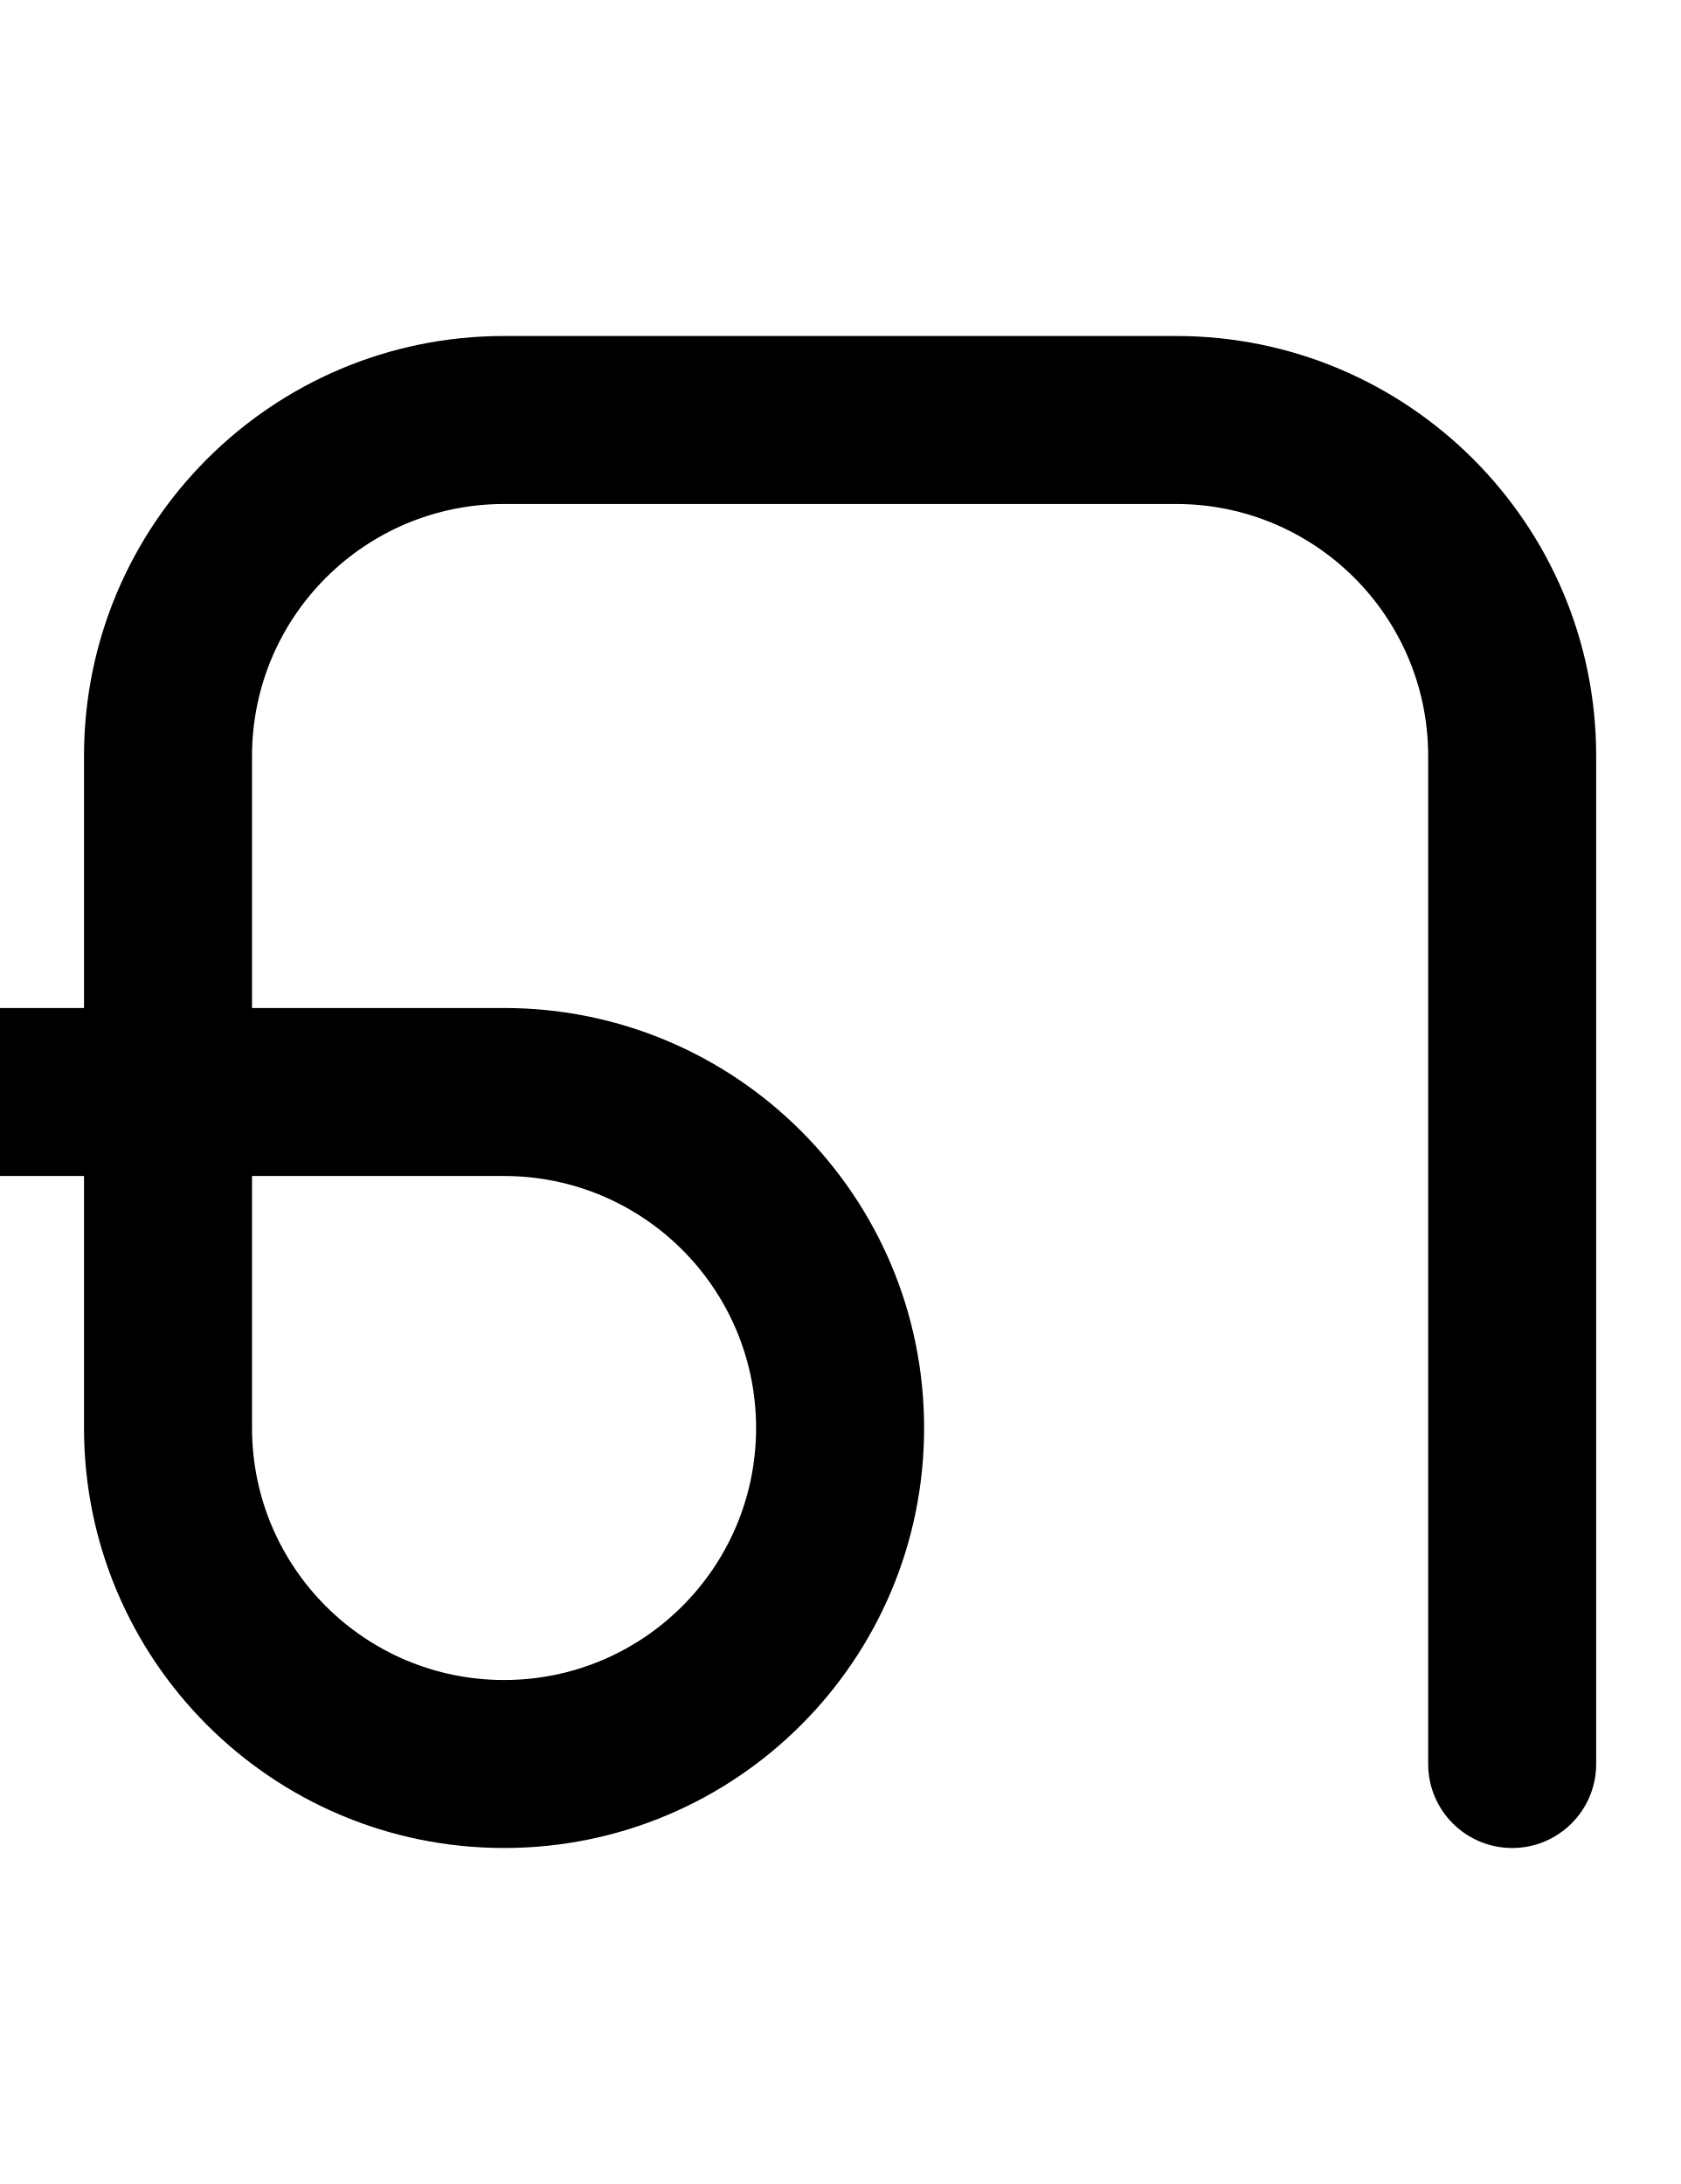
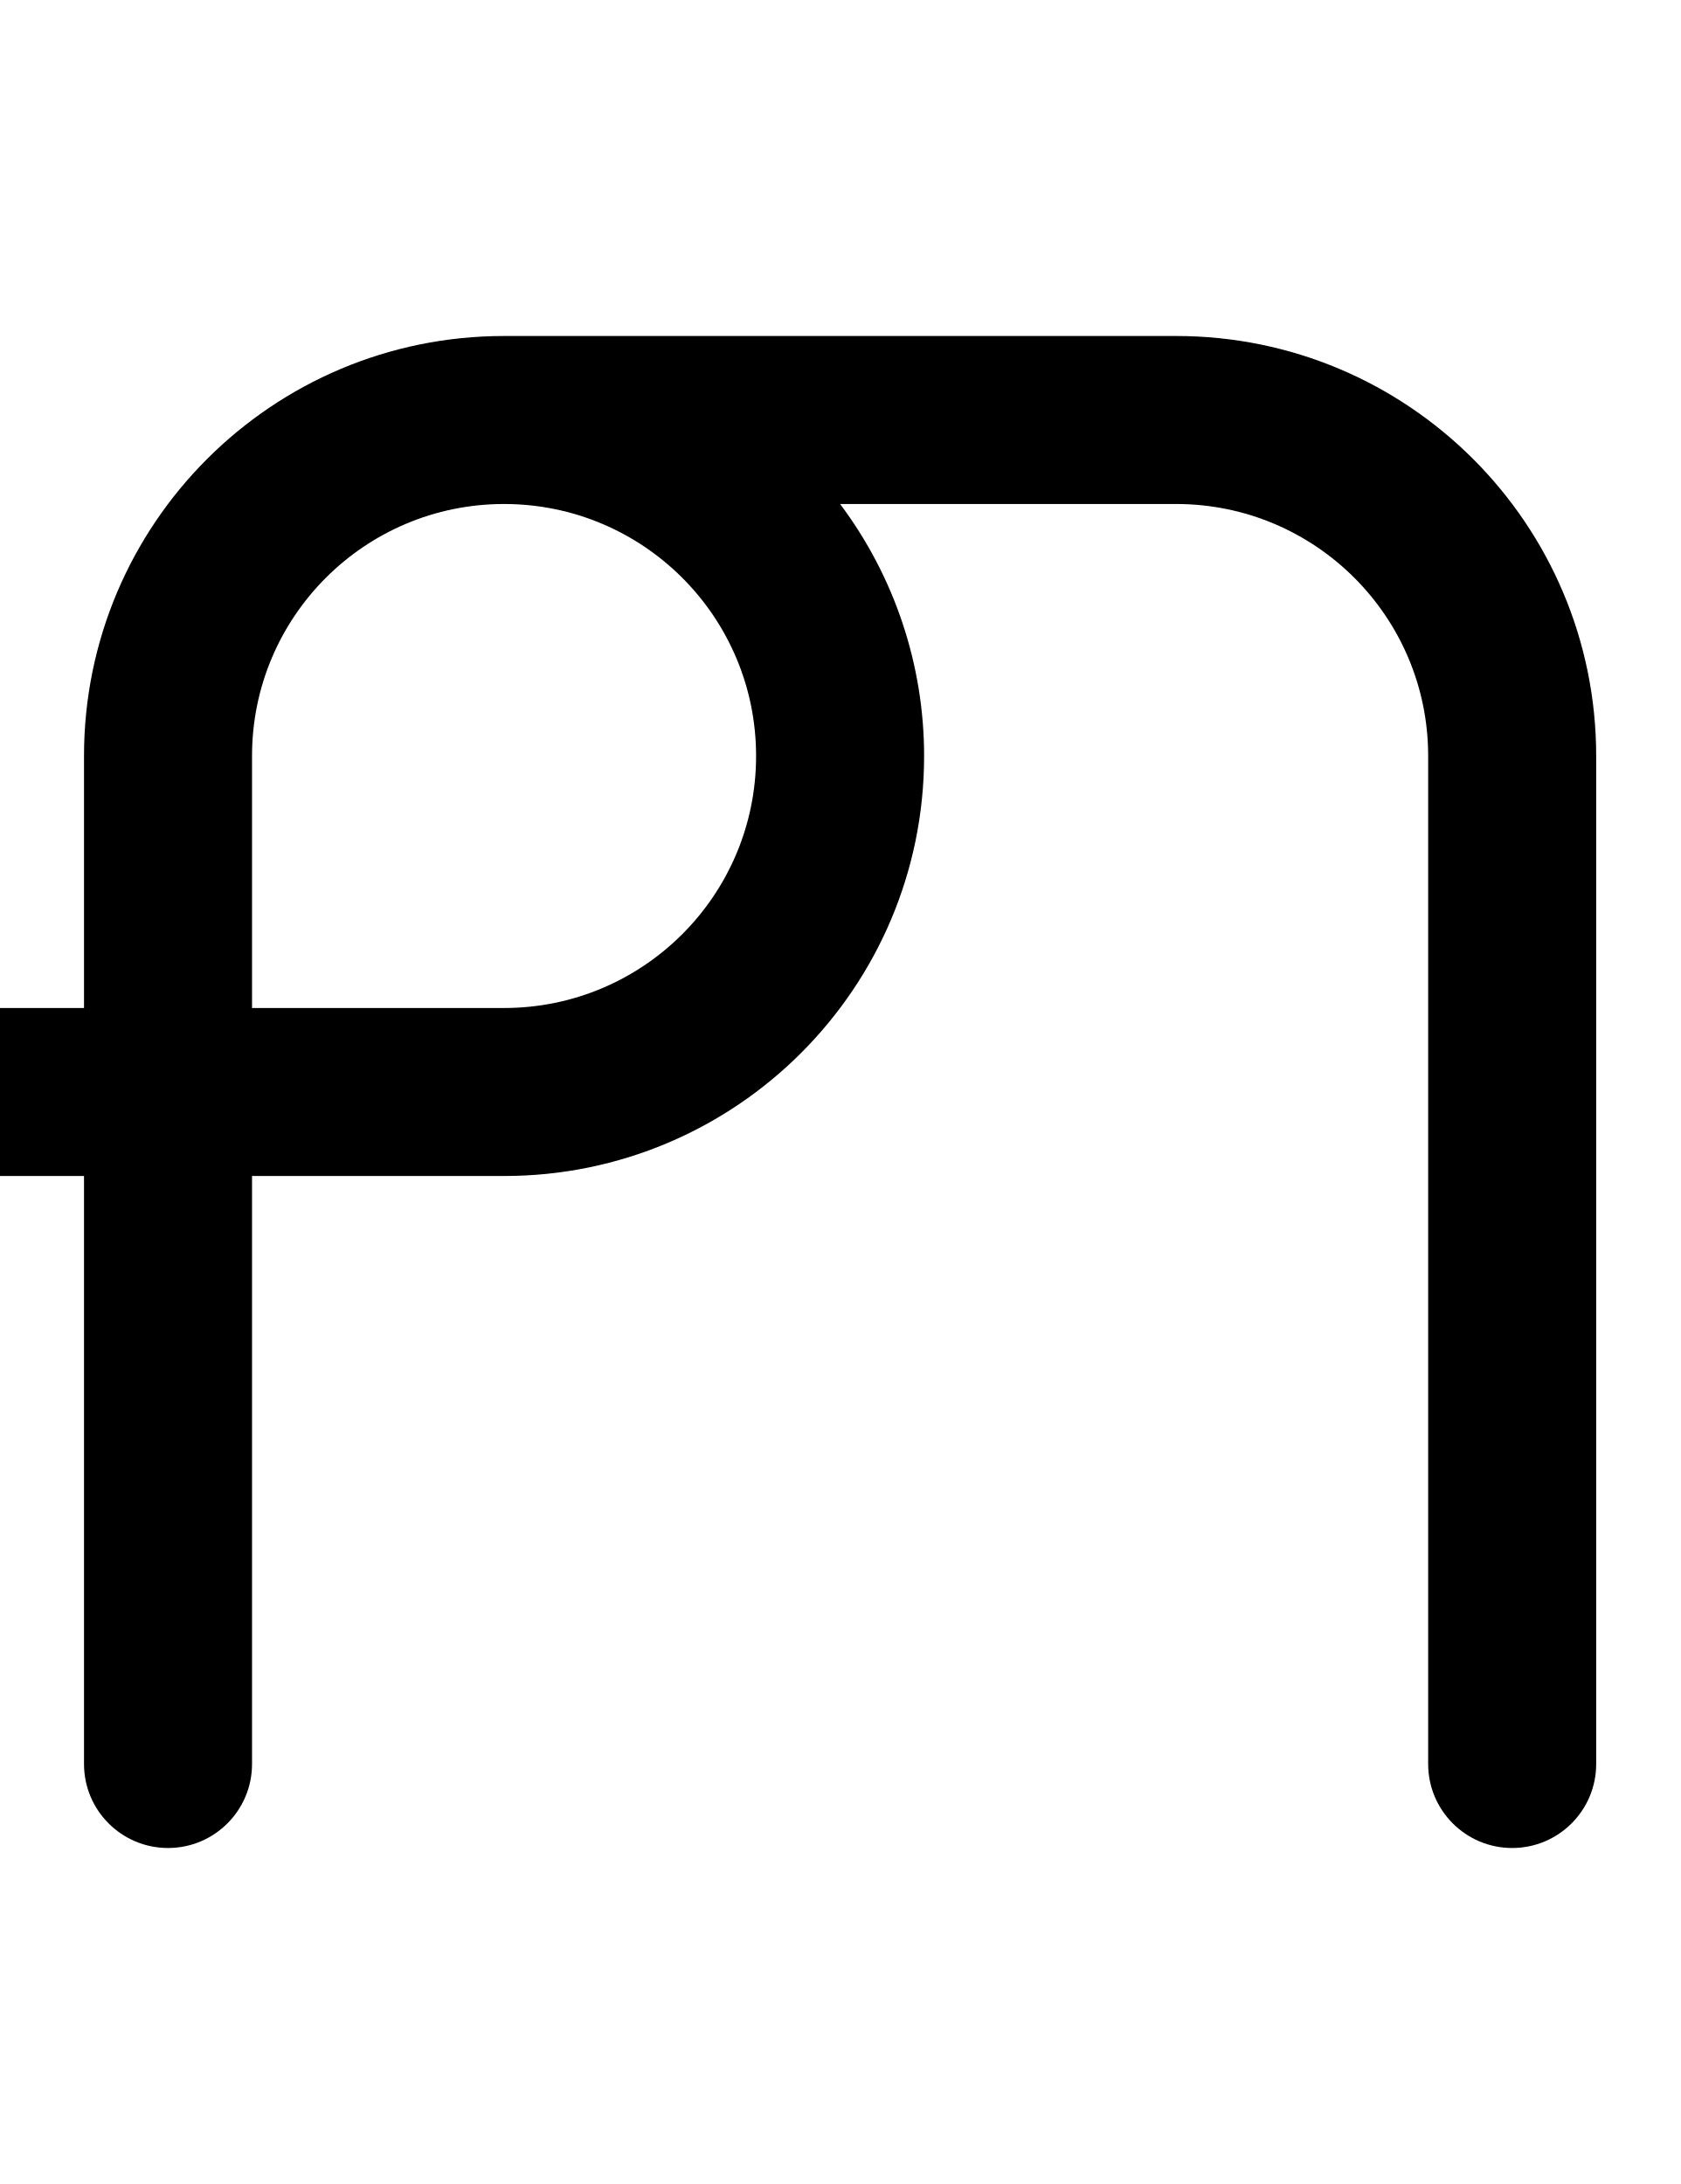
<svg xmlns="http://www.w3.org/2000/svg" width="500" height="650">
-   <path d="M 150 100 A 125 125 0 0 0 25 225 L 25 300 L 0 300 A 25 25 0 0 0 -25 325 A 25 25 0 0 0 0 350 L 25 350 L 25 425 A 125 125 0 0 0 150 550 A 125 125 0 0 0 275 425 A 125 125 0 0 0 150 300 L 75 300 L 75 225 A 75 75 0 0 1 150 150 L 350 150 A 75 75 0 0 1 425 225 L 425 525 A 25 25 0 0 0 450 550 A 25 25 0 0 0 475 525 L 475 225 A 125 125 0 0 0 350 100 L 150 100 z M 75 350 L 150 350 A 75 75 0 0 1 225 425 A 75 75 0 0 1 150 500 A 75 75 0 0 1 75 425 L 75 350 z " />
+   <path d="M 150 100 A 125 125 0 0 0 25 225 L 25 300 L 0 300 A 25 25 0 0 0 -25 325 A 25 25 0 0 0 0 350 L 25 350 L 25 525 A 25 25 0 0 0 50 550 A 25 25 0 0 0 75 525 L 75 350 L 150 350 A 125 125 0 0 0 275 225 A 125 125 0 0 0 250 150 L 350 150 A 75 75 0 0 1 425 225 L 425 525 A 25 25 0 0 0 450 550 A 25 25 0 0 0 475 525 L 475 225 A 125 125 0 0 0 350 100 L 150 100 z M 150 150 A 75 75 0 0 1 225 225 A 75 75 0 0 1 150 300 L 75 300 L 75 225 A 75 75 0 0 1 150 150 z " />
</svg>
